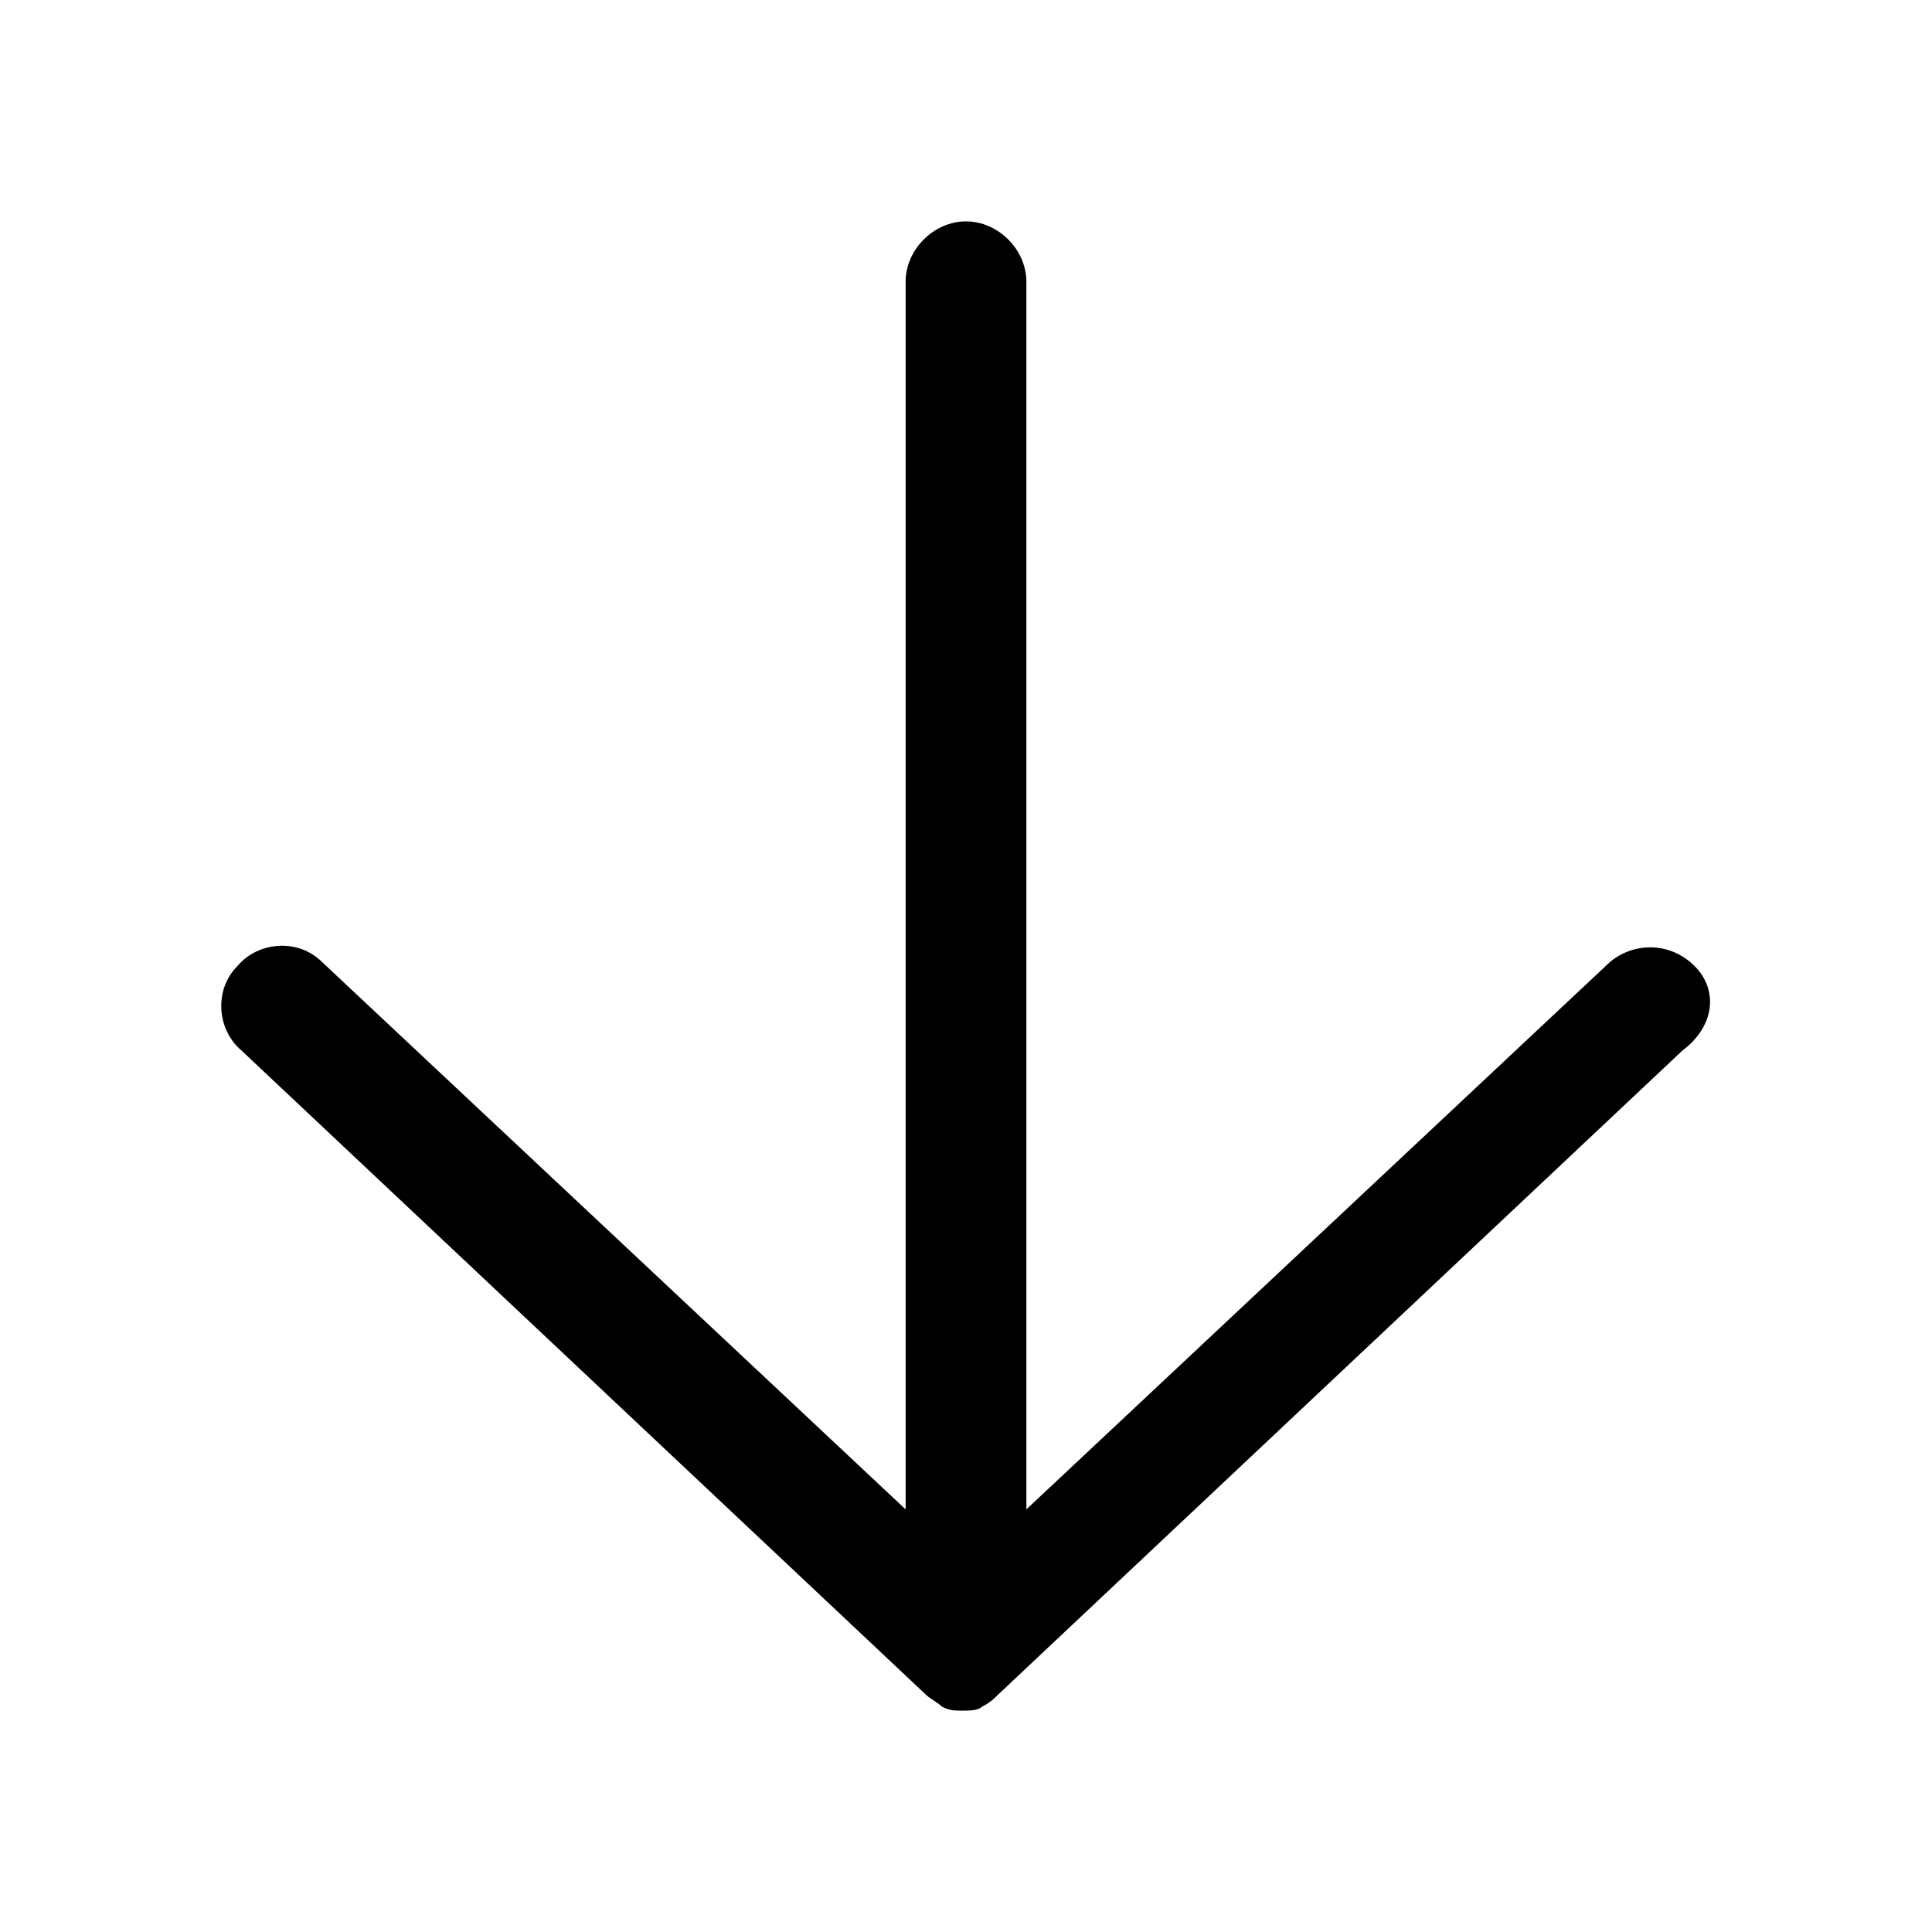
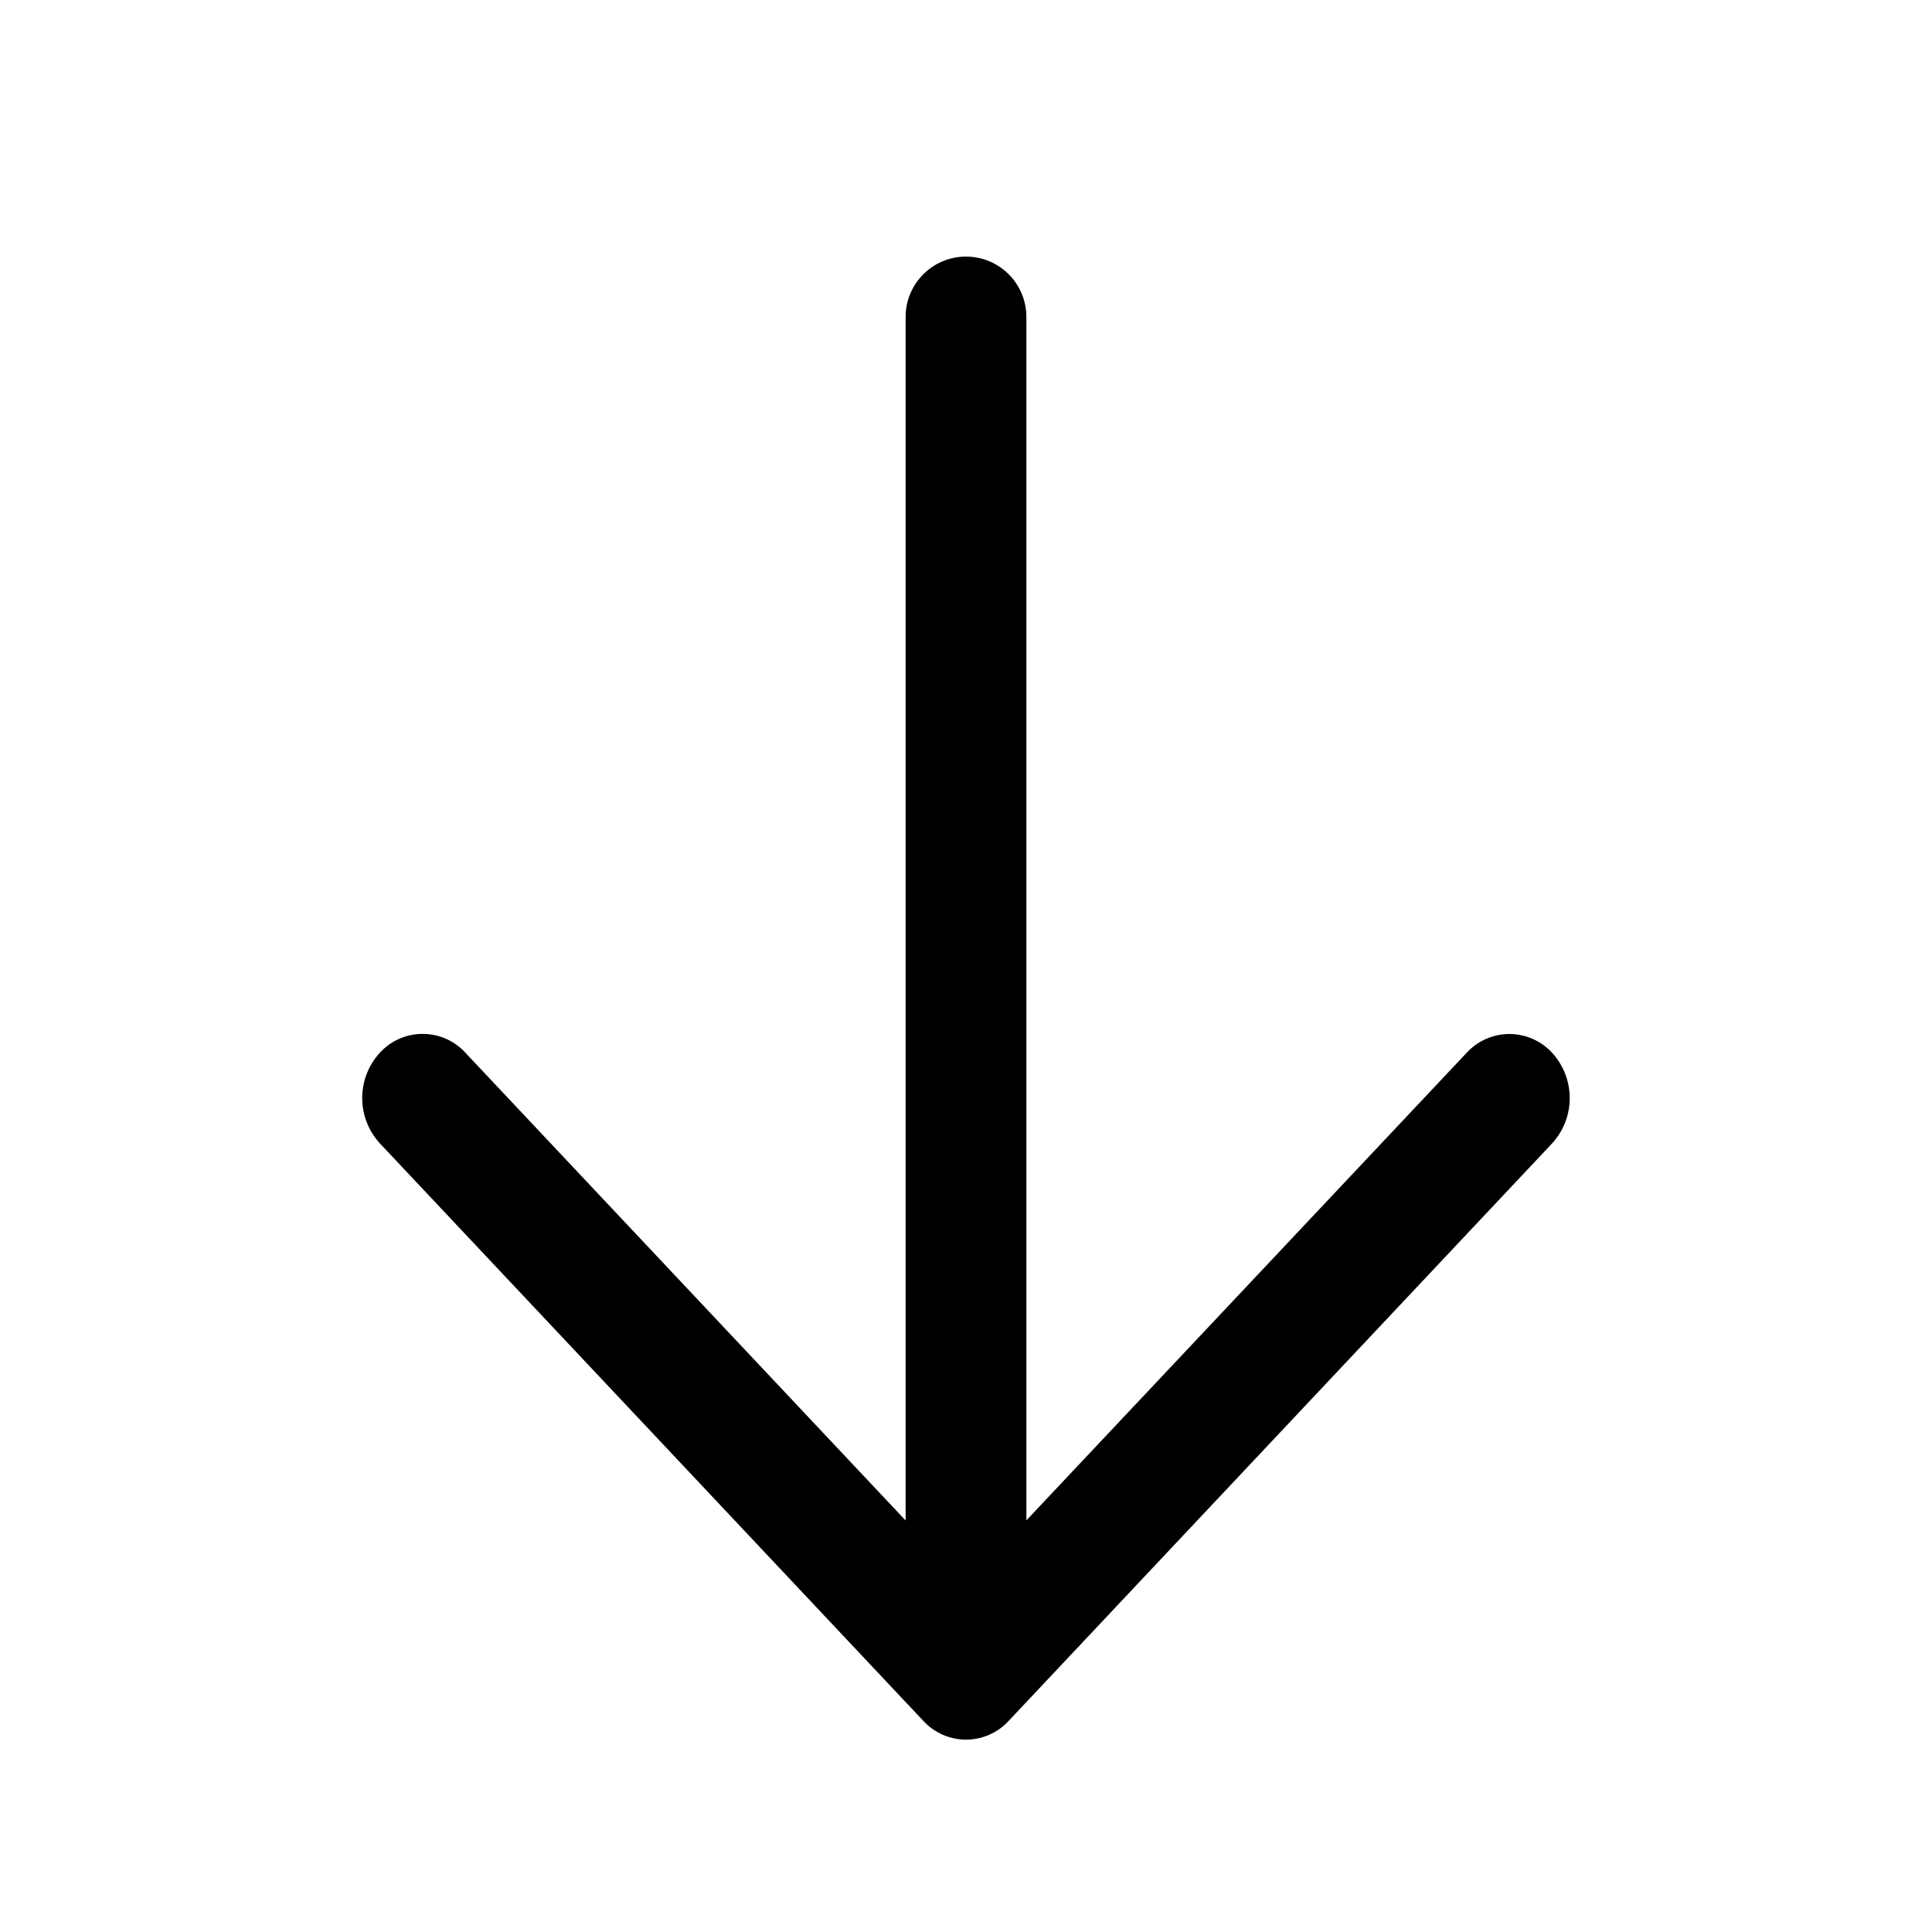
- <svg xmlns="http://www.w3.org/2000/svg" t="1640433752595" class="icon" viewBox="0 0 1024 1024" version="1.1" p-id="2028" width="300" height="300">
-   <defs>
-     <style type="text/css" />
-   </defs>
-   <path d="M898.133 512c-12.8-12.8-32-12.8-44.8-2.133L544 800V149.333c0-17.067-14.933-32-32-32s-32 14.933-32 32v650.667L170.667 509.867c-12.8-12.8-34.133-10.667-44.8 2.133-12.8 12.8-10.667 34.133 2.133 44.8l362.667 341.333c2.133 2.133 6.4 4.267 8.533 6.4 4.267 2.133 6.4 2.133 10.667 2.133s8.533 0 10.667-2.133c4.267-2.133 6.4-4.267 8.533-6.4l362.667-341.333c17.067-12.8 19.2-32 6.4-44.8z" p-id="2029" />
+ <svg xmlns="http://www.w3.org/2000/svg" viewBox="0 0 1024 1024" data-v-ea893728="">
+   <path fill="currentColor" d="M544 805.888V168a32 32 0 1 0-64 0v637.888L246.656 557.952a30.72 30.72 0 0 0-45.312 0 35.52 35.52 0 0 0 0 48.064l288 306.048a30.72 30.72 0 0 0 45.312 0l288-306.048a35.52 35.52 0 0 0 0-48 30.72 30.72 0 0 0-45.312 0L544 805.824z" />
</svg>
